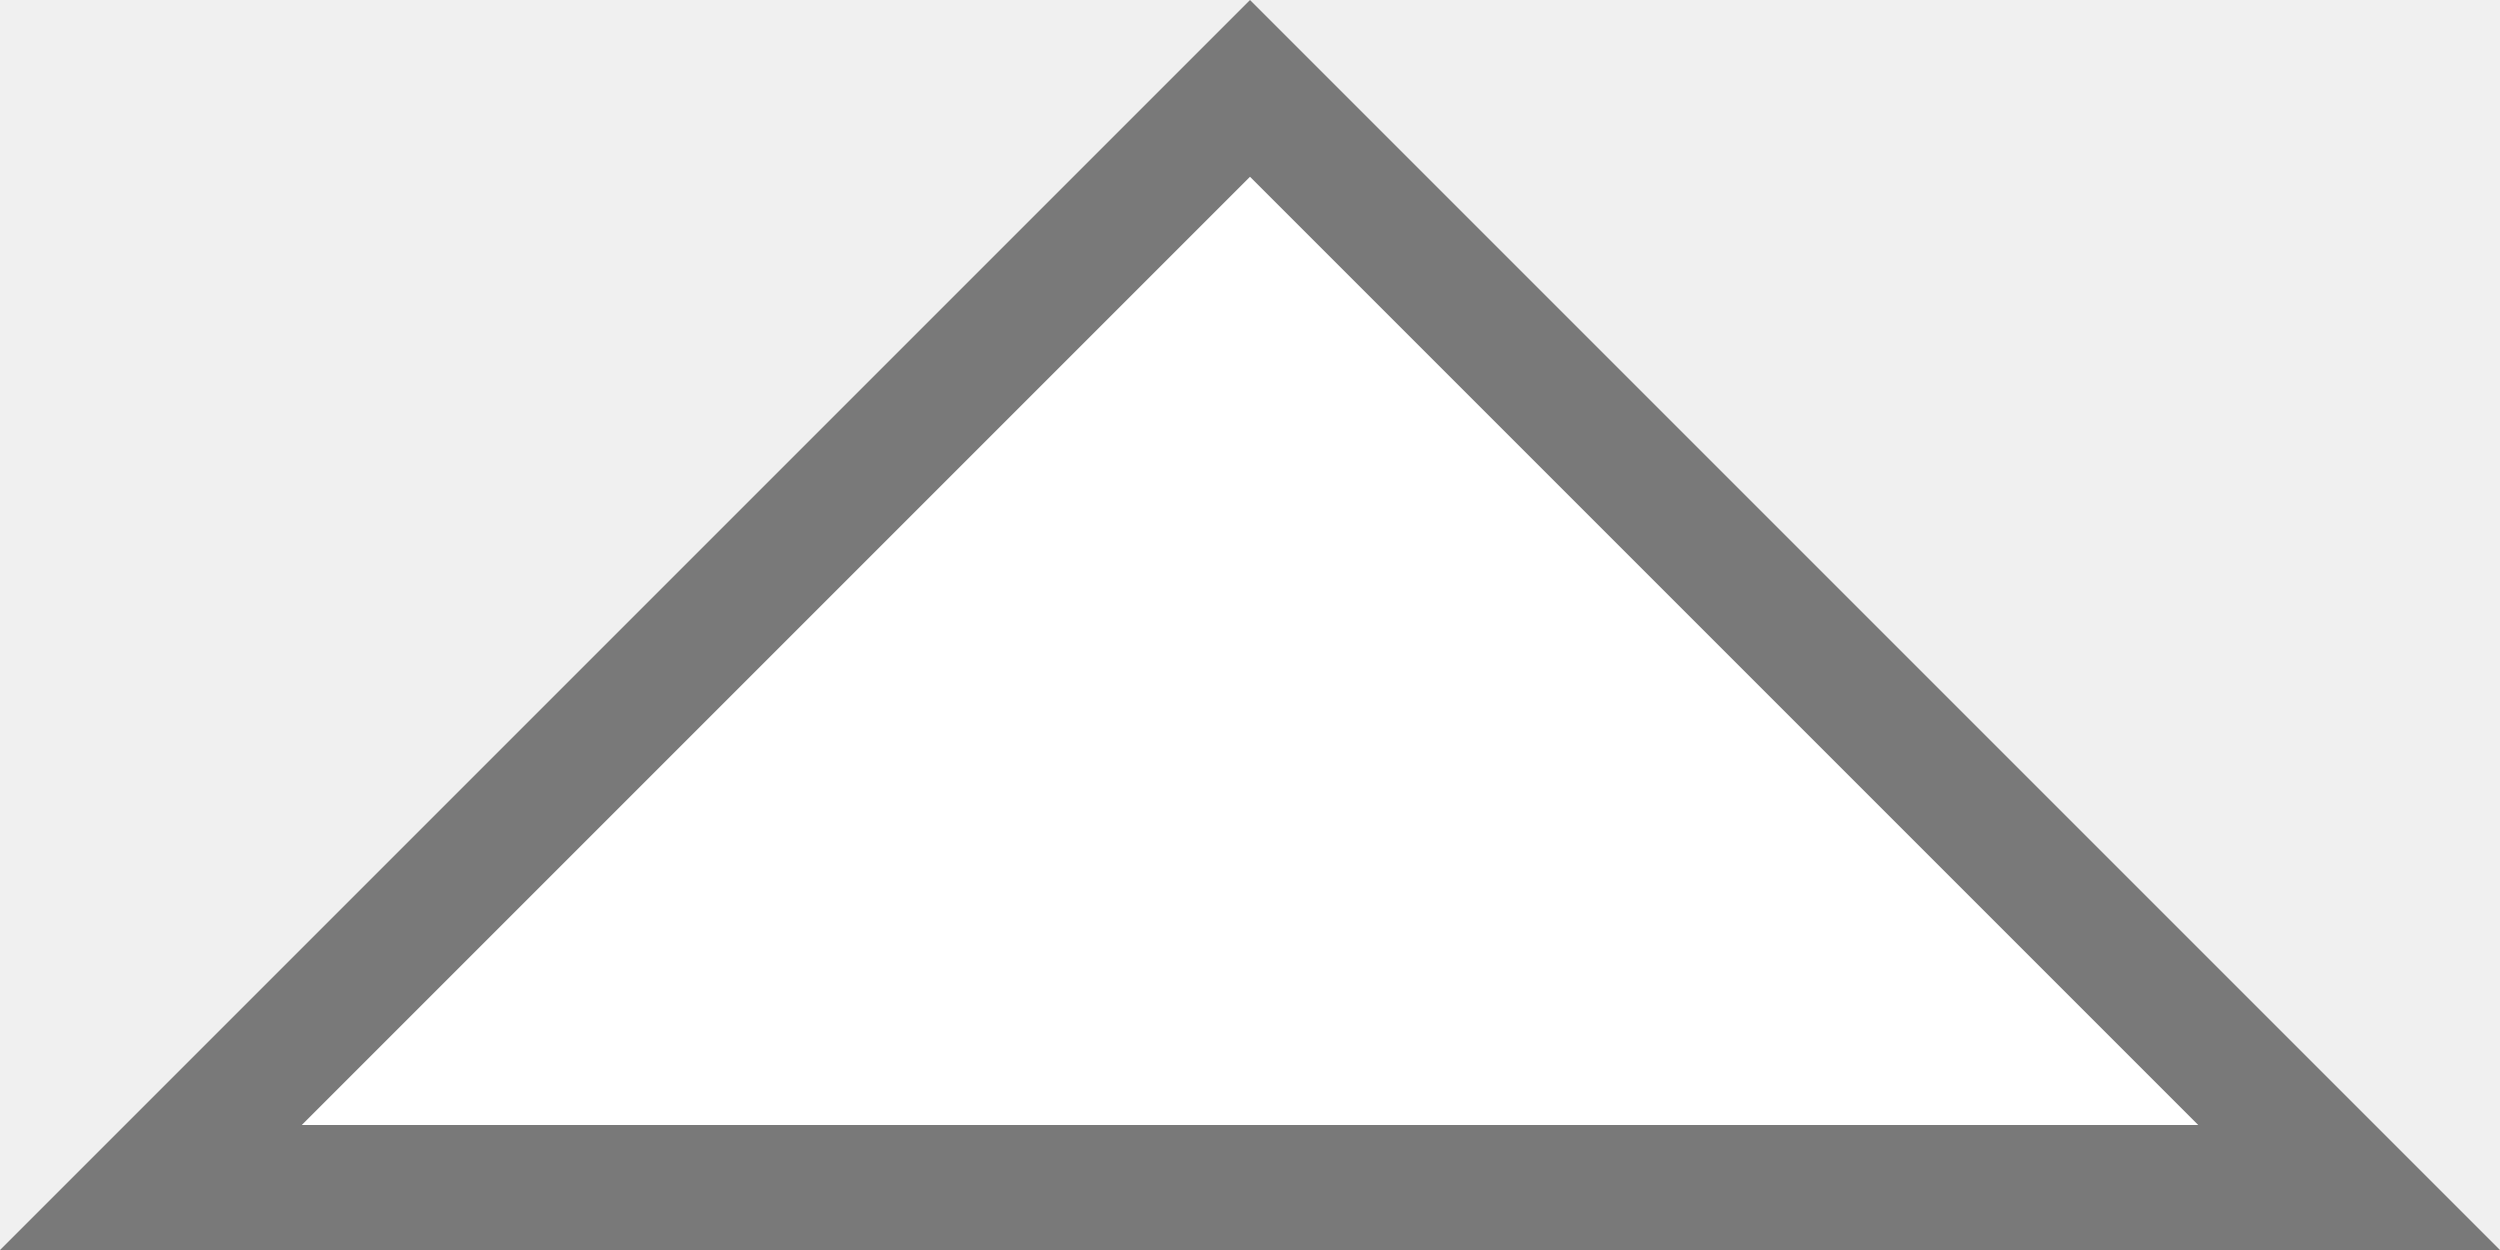
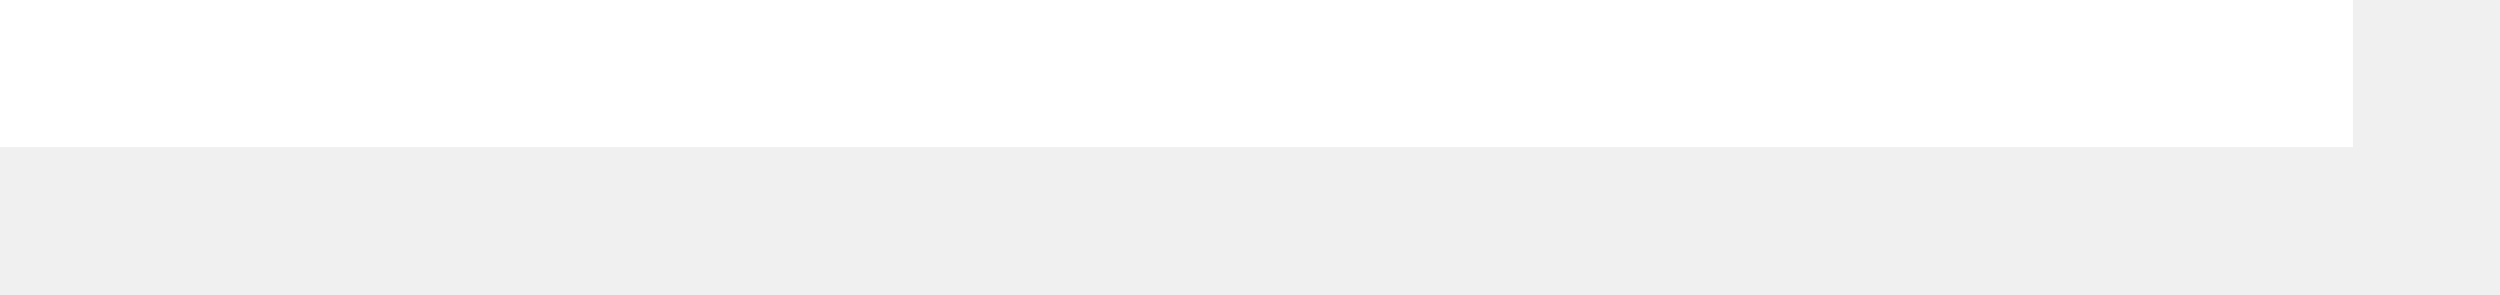
- <svg xmlns="http://www.w3.org/2000/svg" version="1.1" width="20px" height="10px">
-   <defs>
-     <mask fill="white" id="clip7">
-       <path d="M 0 10  L 10 0  L 20 10  L 0 10  Z " fill-rule="evenodd" />
-     </mask>
-   </defs>
-   <g transform="matrix(1 0 0 1 -5 -392 )">
-     <path d="M 0 10  L 10 0  L 20 10  L 0 10  Z " fill-rule="nonzero" fill="#ffffff" stroke="none" transform="matrix(1 0 0 1 5 392 )" />
-     <path d="M 0 10  L 10 0  L 20 10  L 0 10  Z " stroke-width="2" stroke="#797979" fill="none" transform="matrix(1 0 0 1 5 392 )" mask="url(#clip7)" />
+ <svg xmlns="http://www.w3.org/2000/svg" version="1.1" width="17px" height="2px">
+   <g transform="matrix(1 0 0 1 -7 -401 )">
+     <path d="M 7 401.5  L 23 401.5  " stroke-width="1" stroke="#ffffff" fill="none" />
  </g>
</svg>
